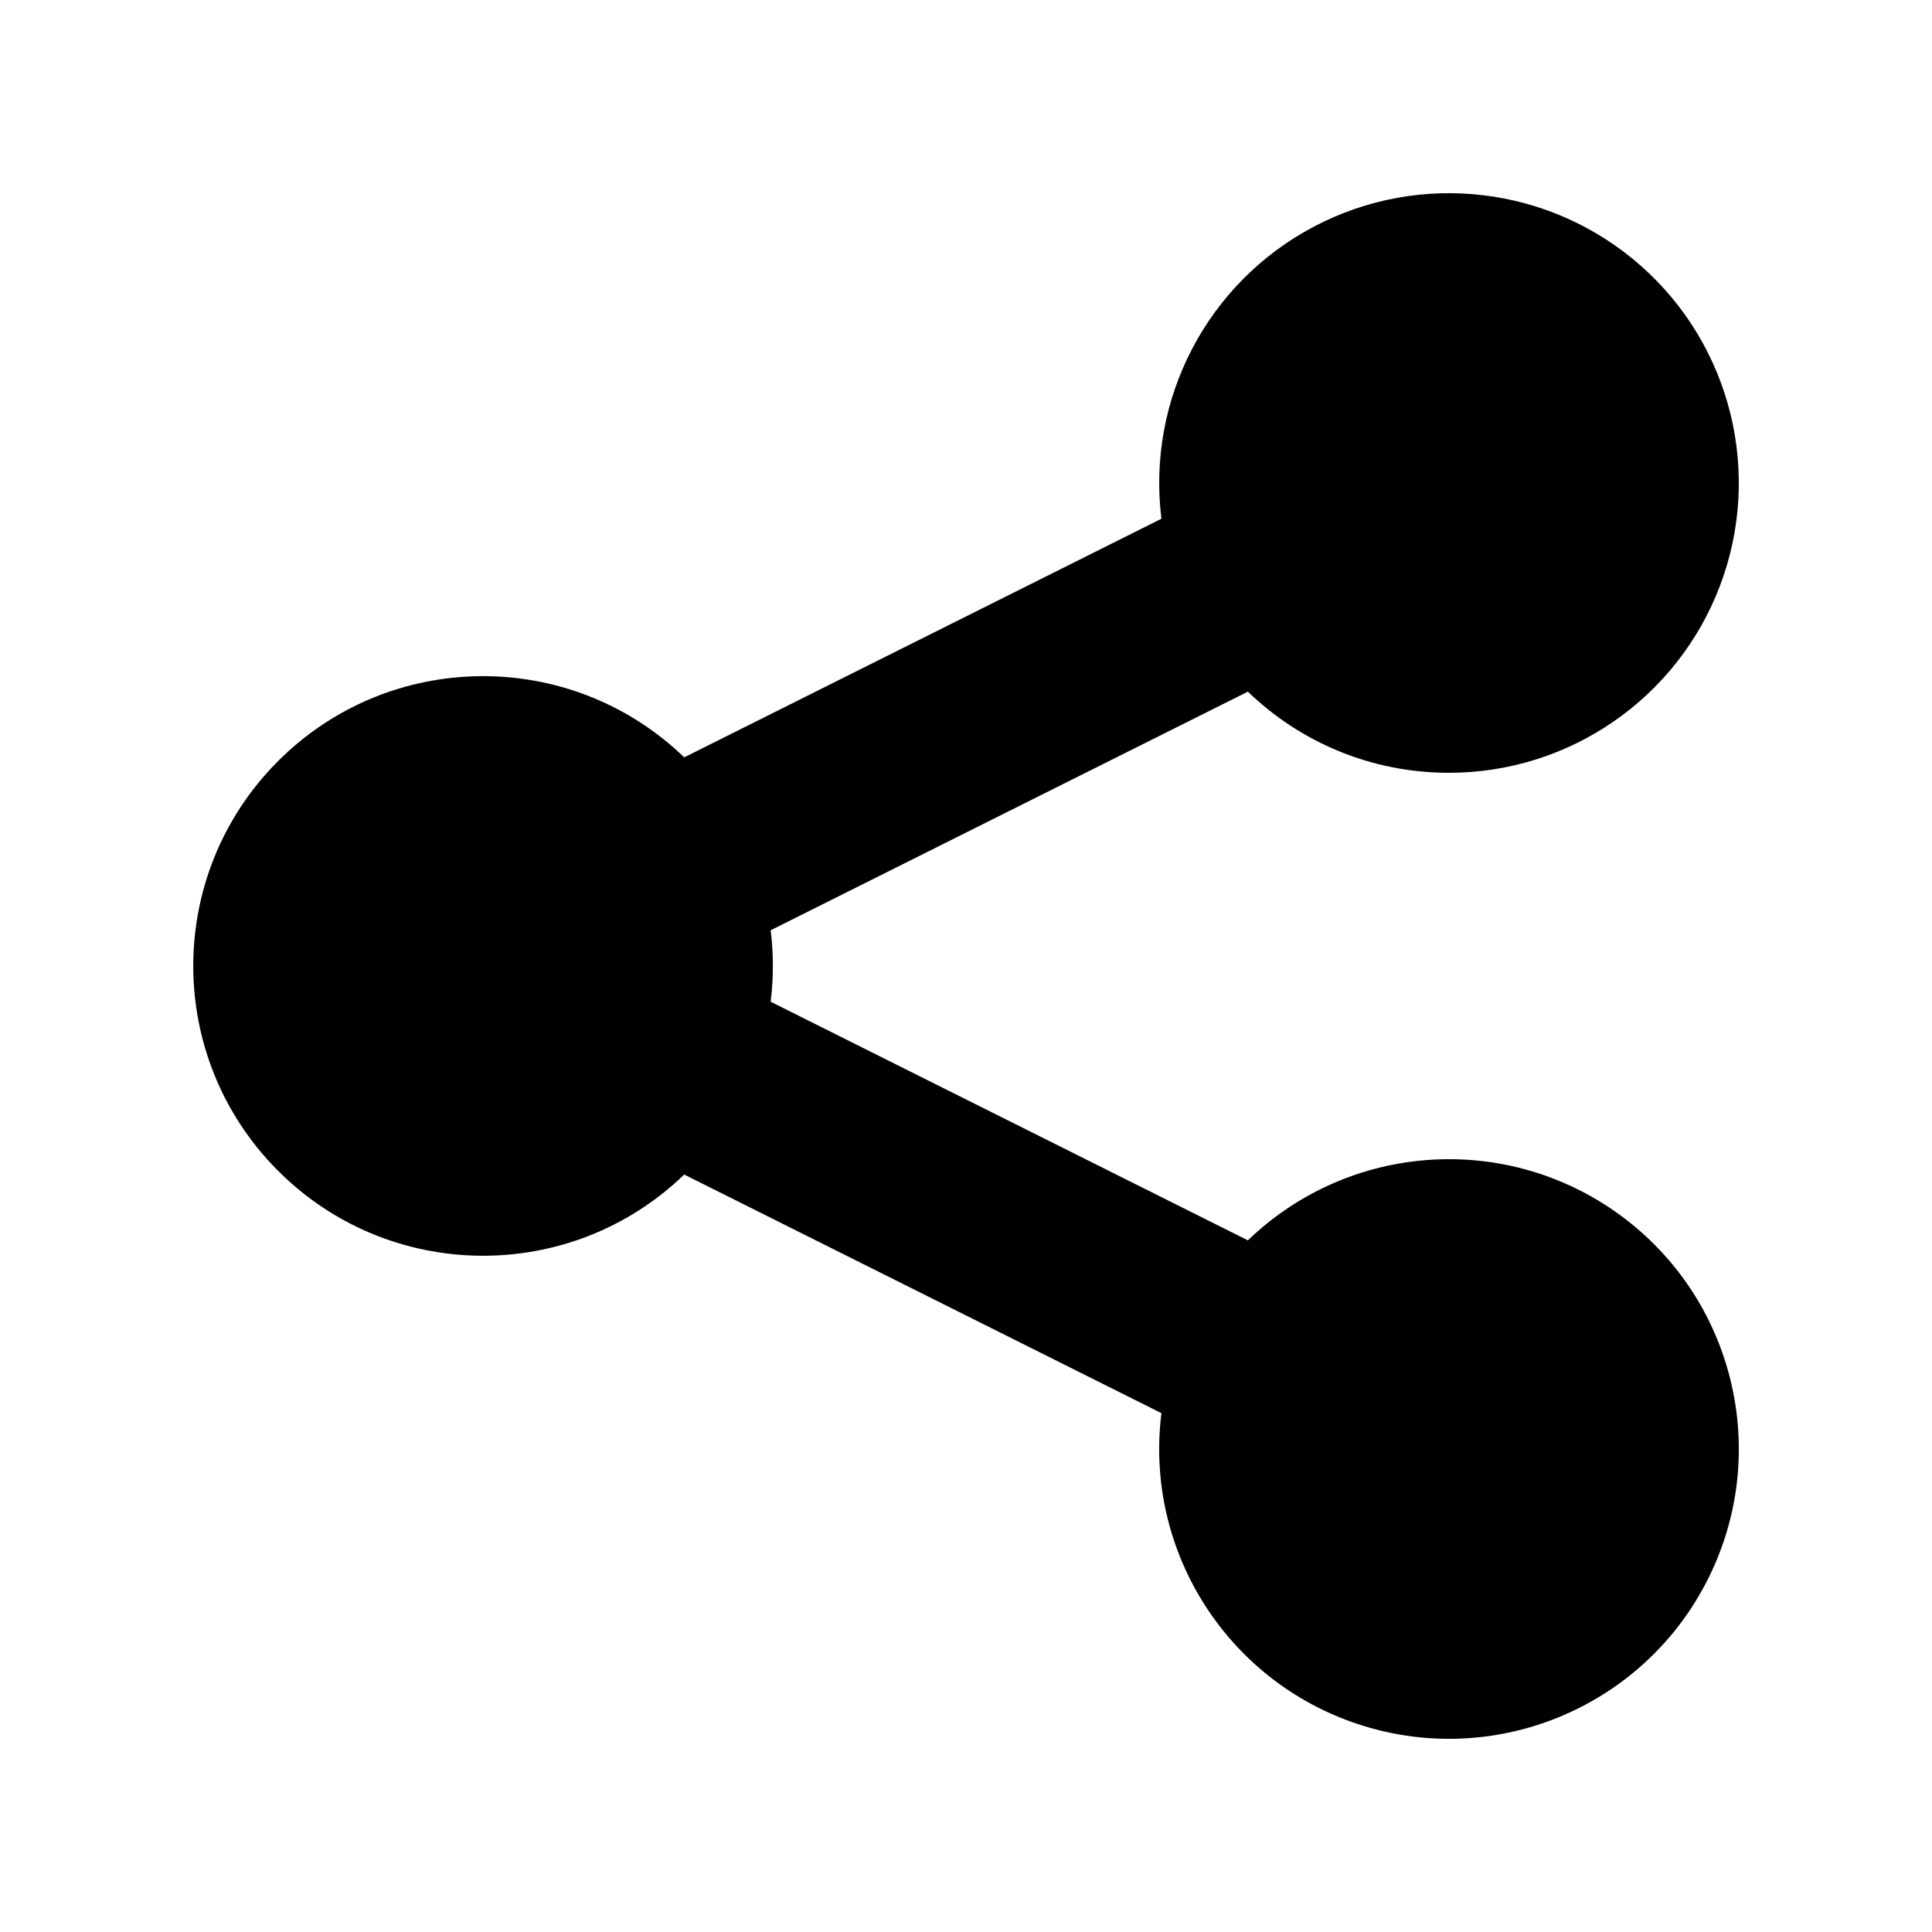
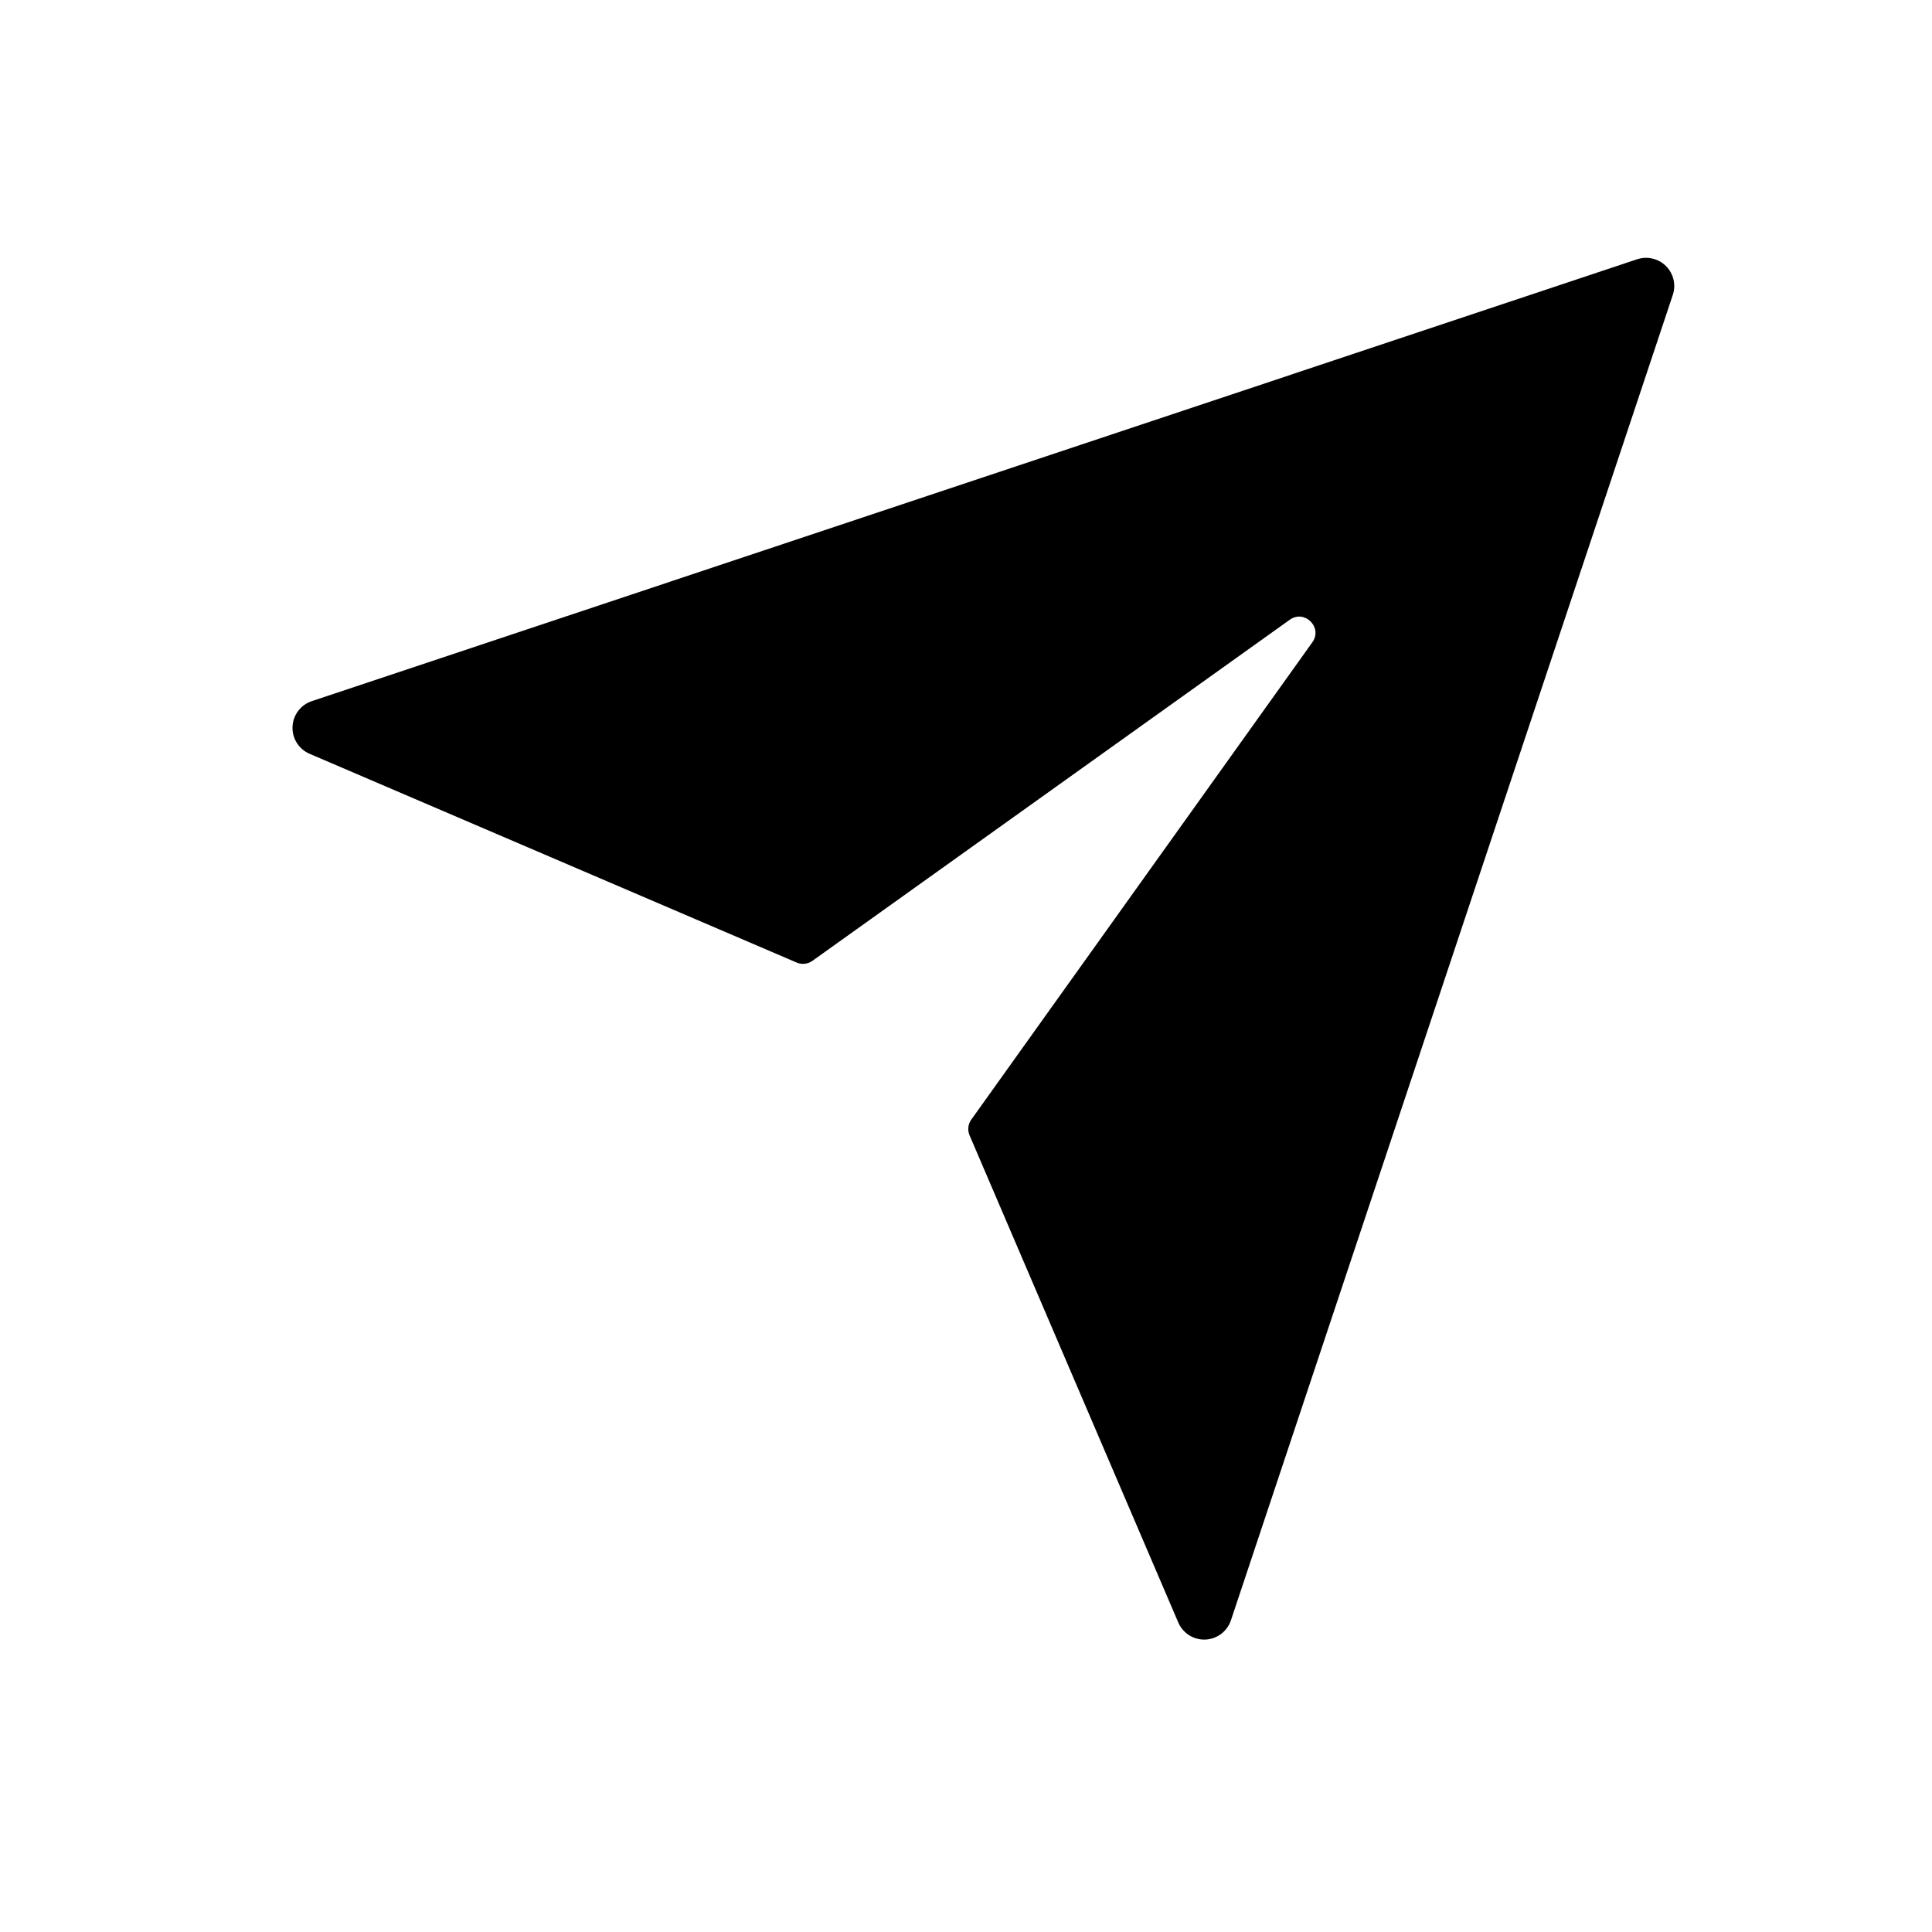
- <svg xmlns="http://www.w3.org/2000/svg" viewBox="0 0 20 20" fill="currentColor">
-   <path d="M15 8a3 3 0 10-2.977-2.63l-4.94 2.47a3 3 0 100 4.319l4.94 2.47a3 3 0 10.895-1.789l-4.94-2.47a3.027 3.027 0 000-.74l4.94-2.47C13.456 7.68 14.19 8 15 8z" />
+ <svg xmlns="http://www.w3.org/2000/svg" viewBox="0 0 24 24" fill="currentColor">
+   <path d="M20.336 3.221L3.873 8.71a.35.35 0 00-.027.654l6.05 2.593a.2.2 0 00.196-.021l5.931-4.238c.184-.13.41.096.28.28l-4.238 5.931a.2.2 0 00-.02.196l2.592 6.05a.35.35 0 00.654-.027L20.78 3.664a.35.35 0 00-.443-.443z" />
</svg>
